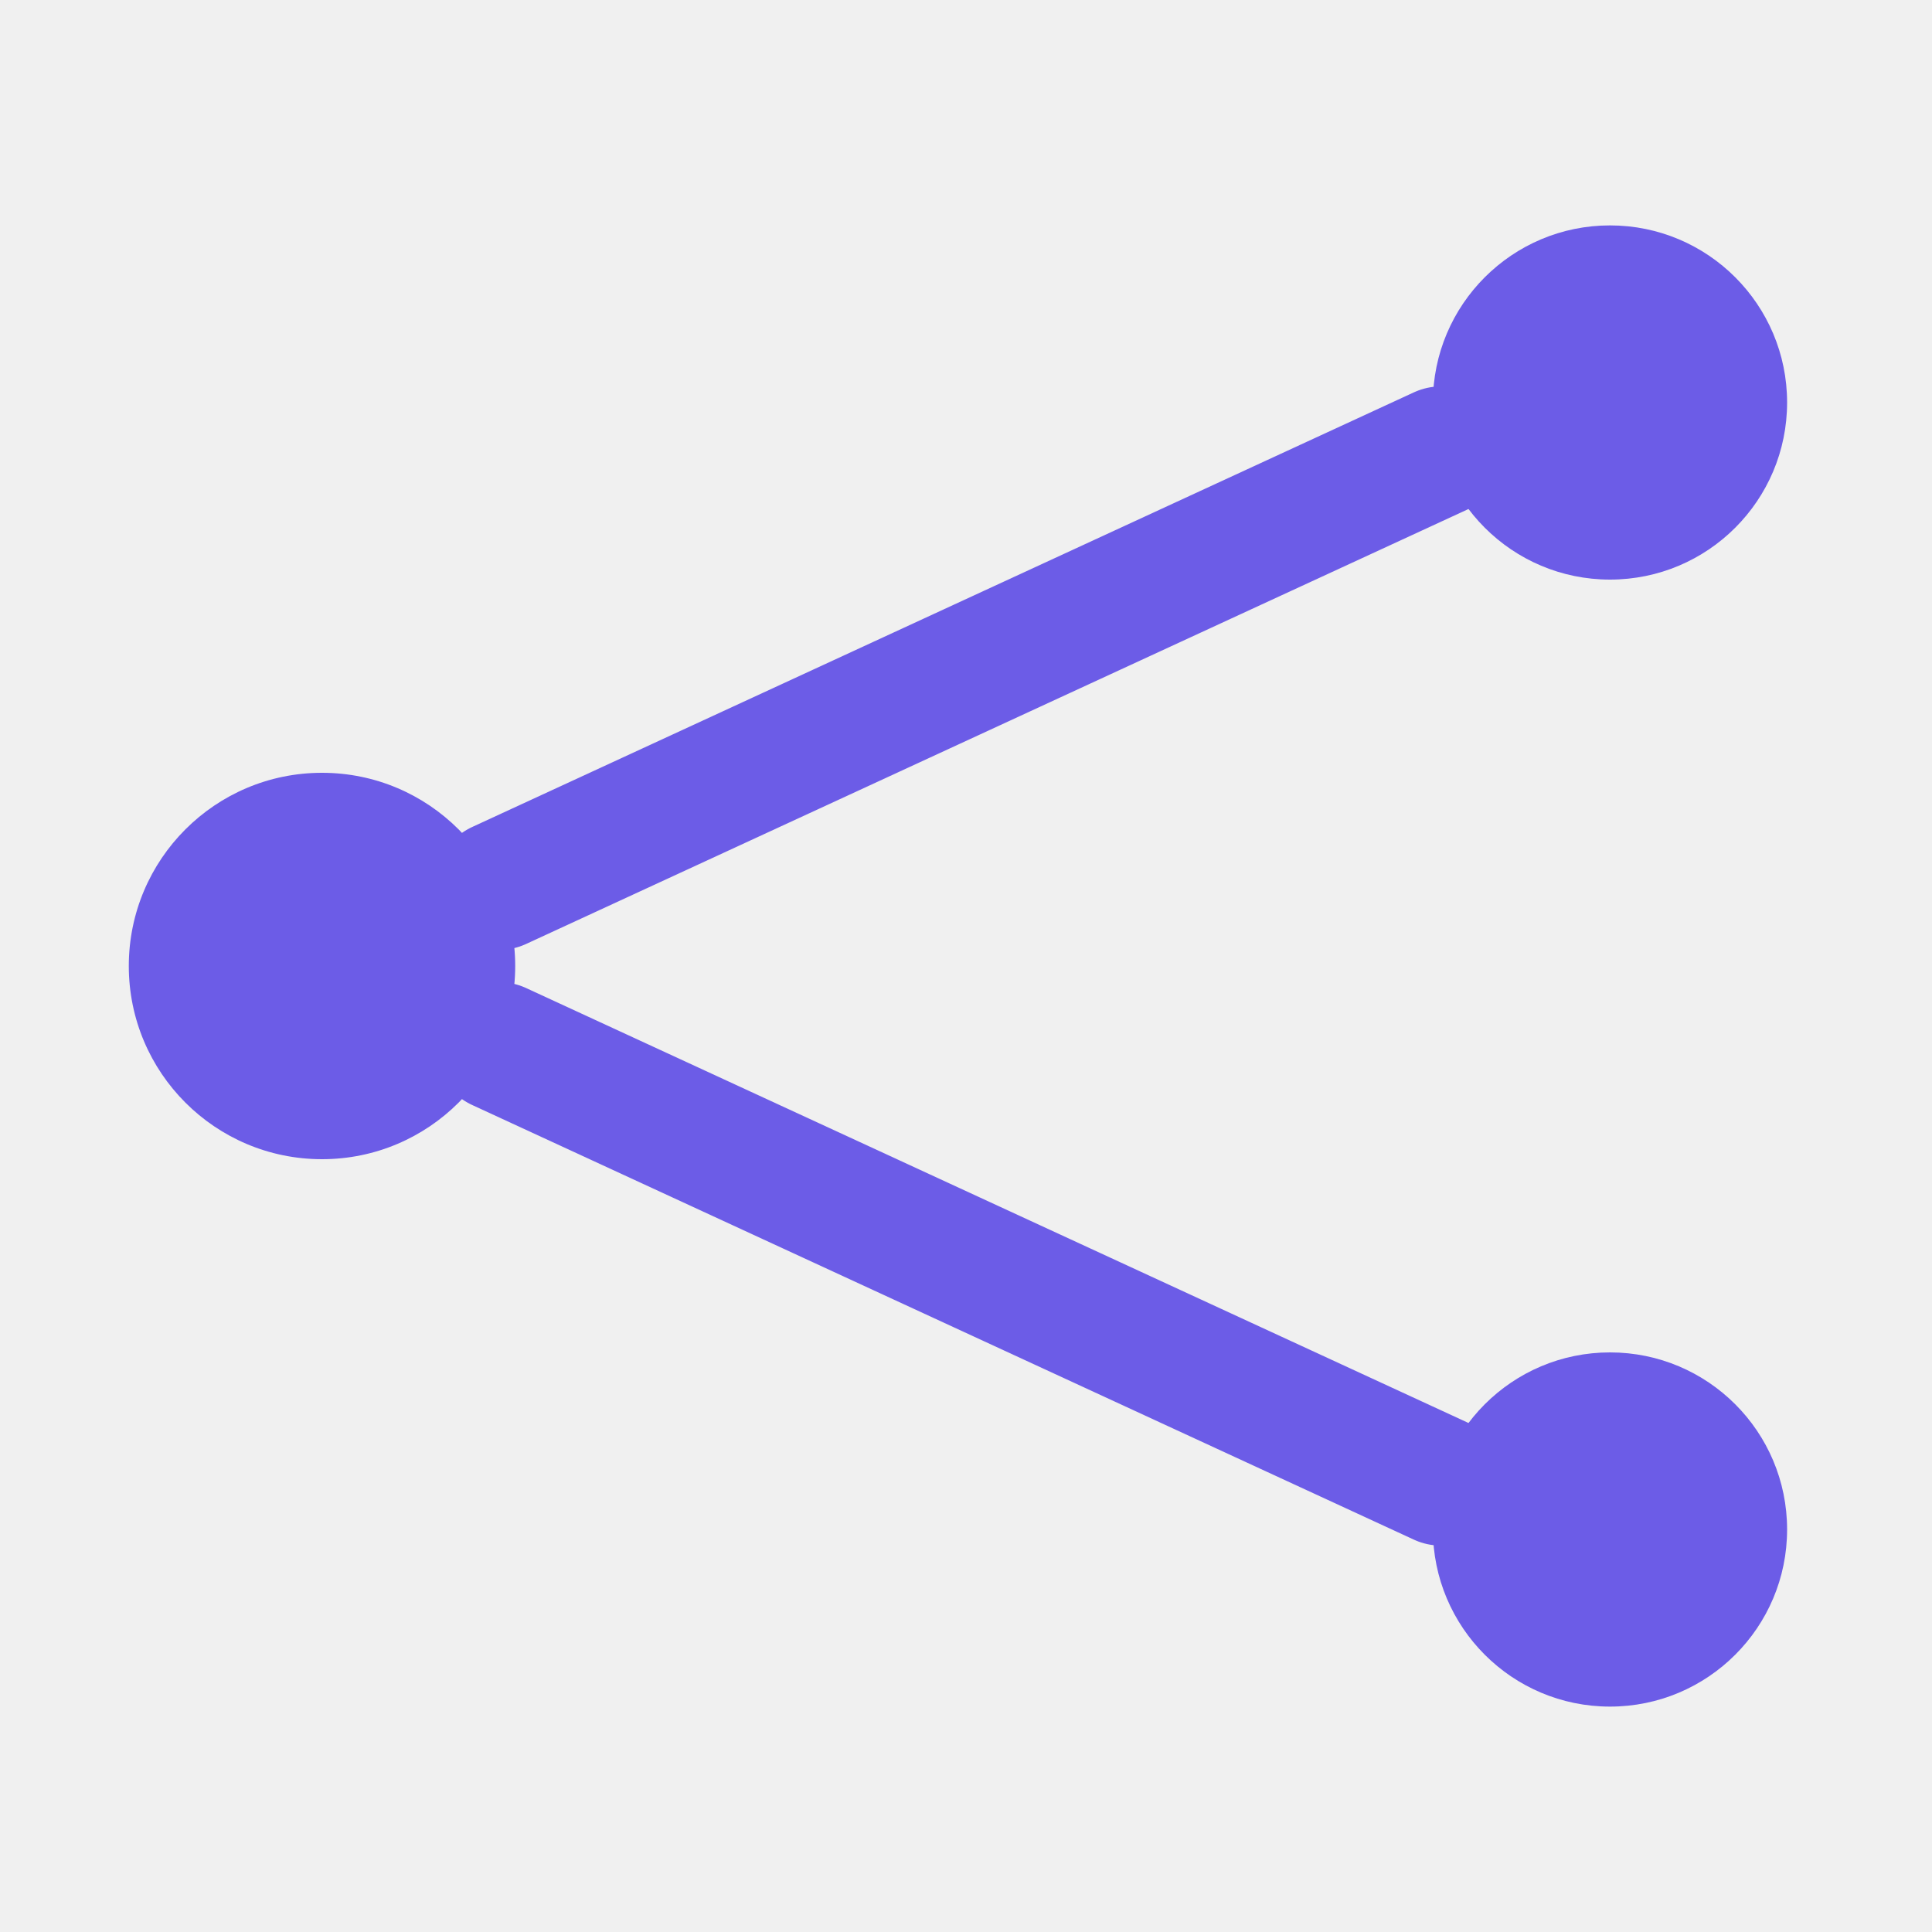
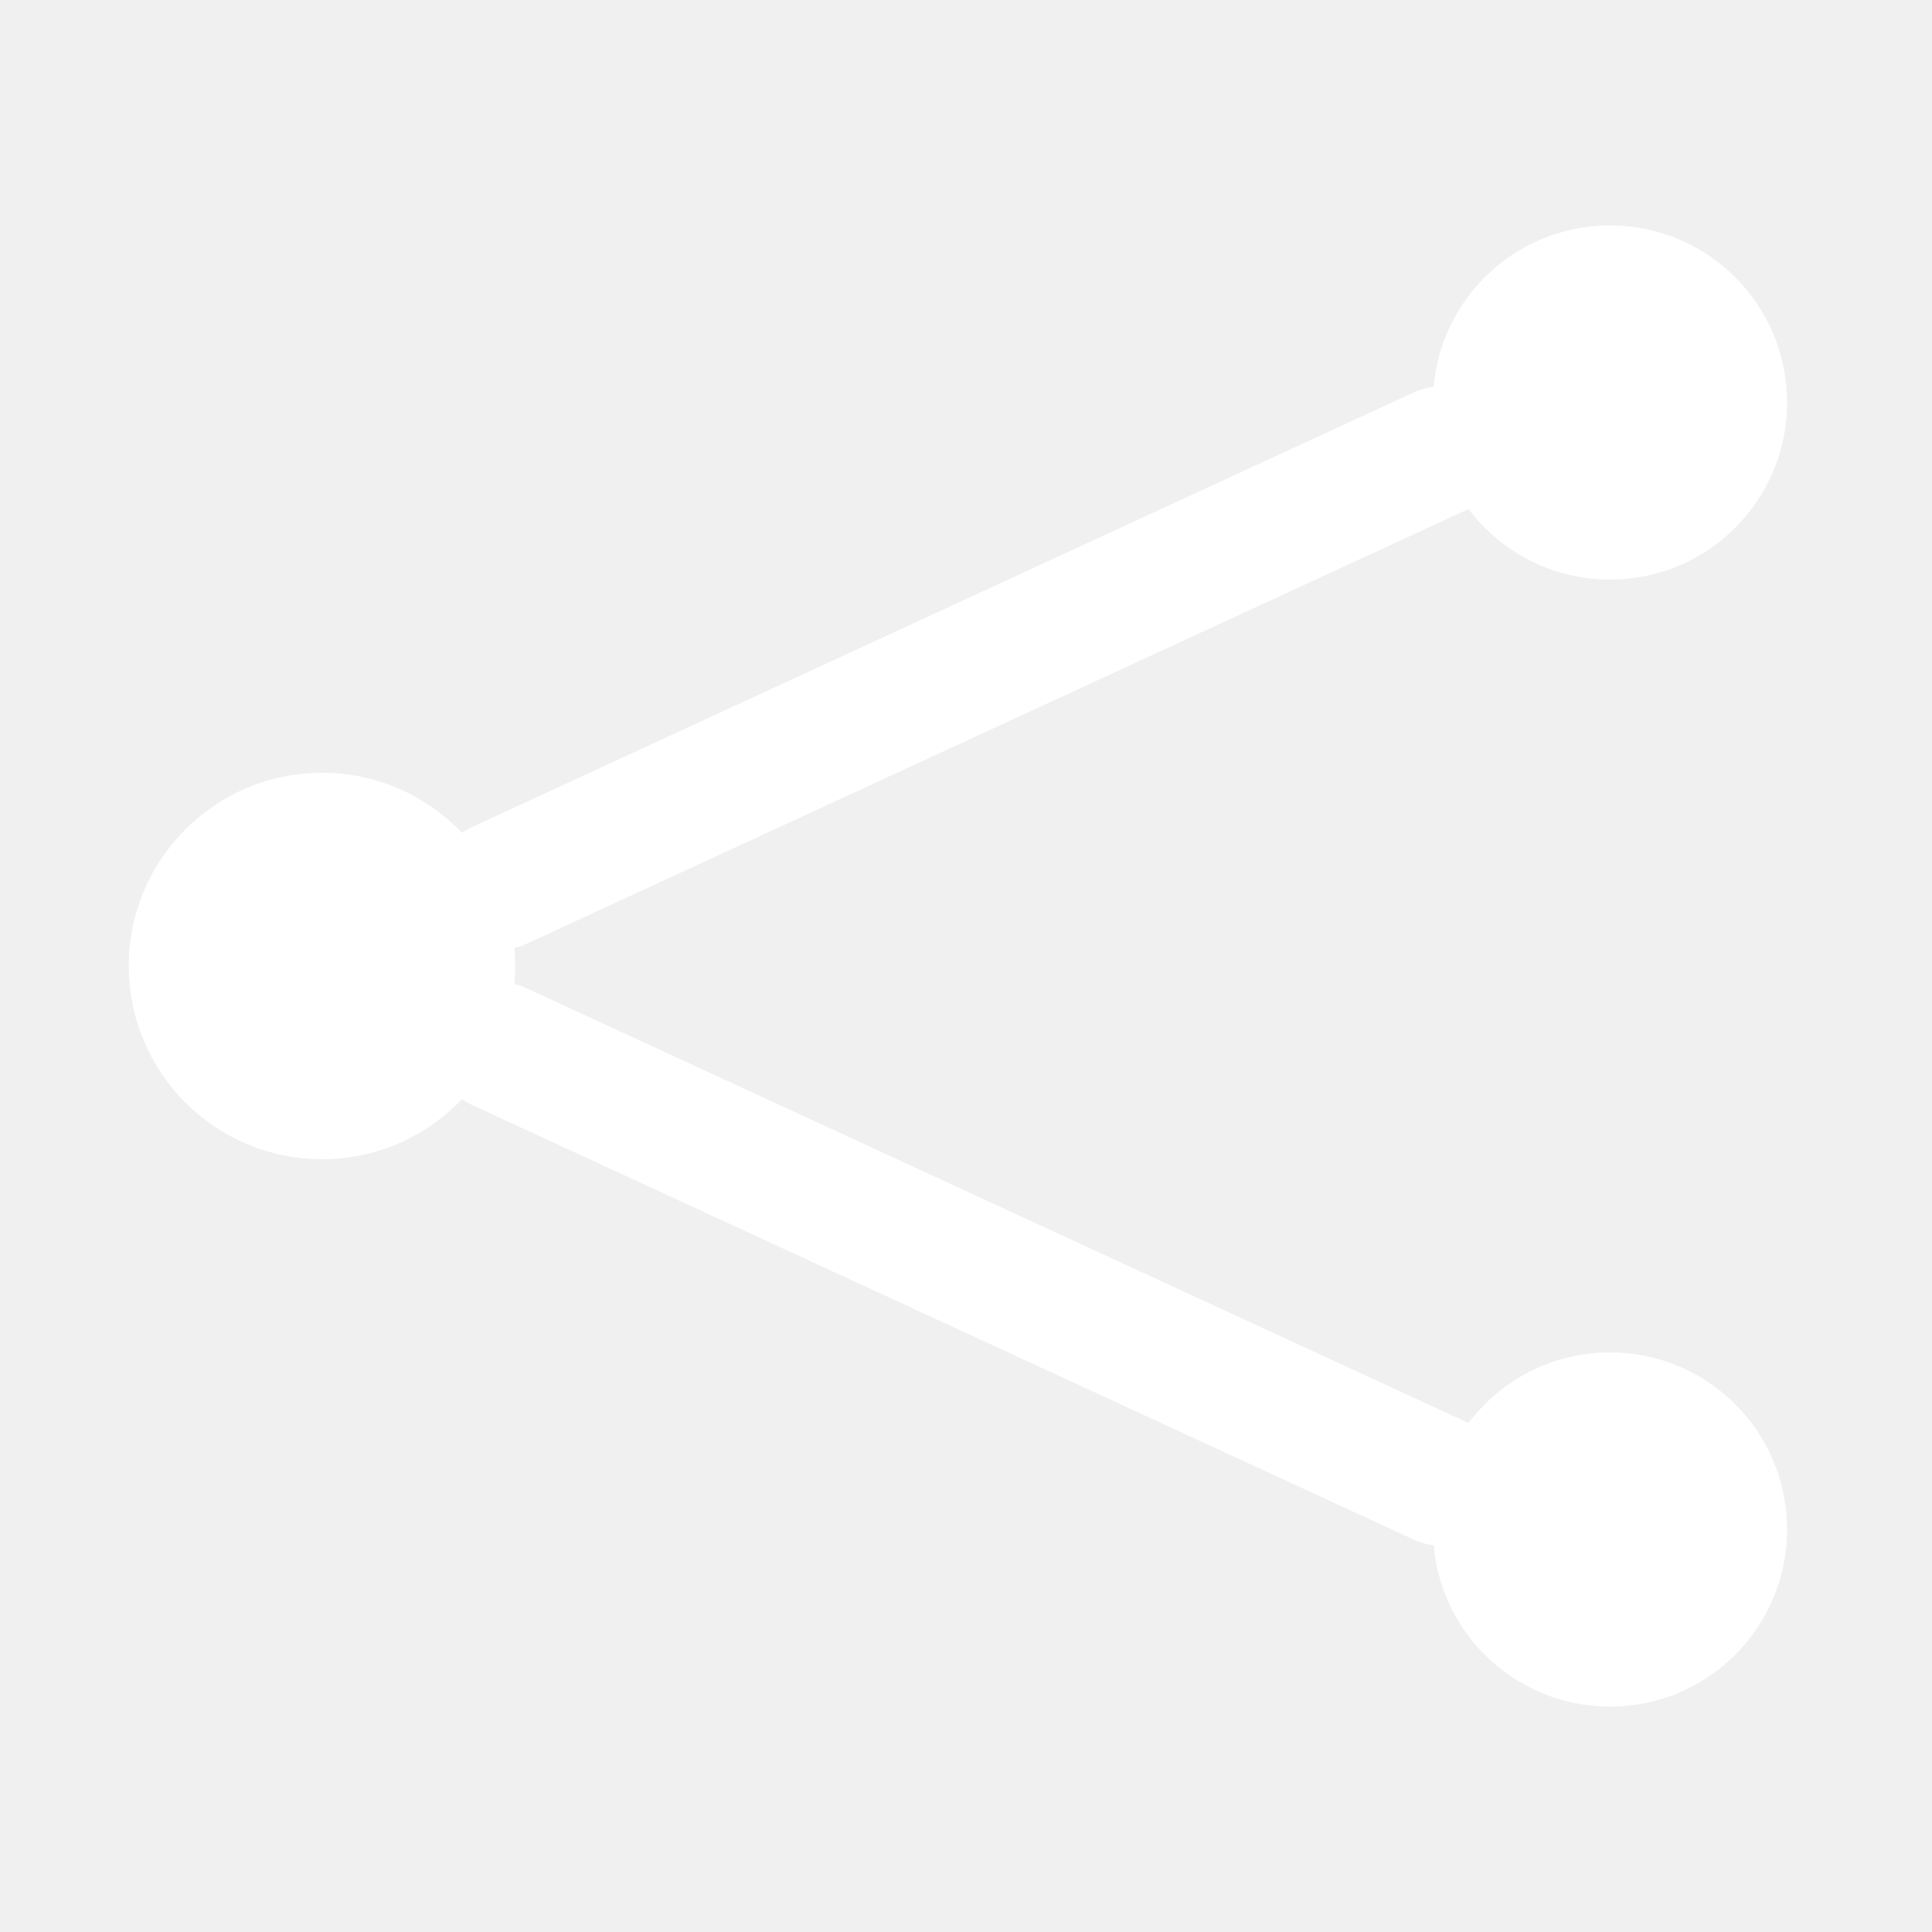
<svg xmlns="http://www.w3.org/2000/svg" version="1.1" viewBox="0 0 24 24" width="24" height="24">
-   <circle cx="4" cy="12" r="2.4" fill="#6C5CE7" />
-   <circle cx="20" cy="5" r="2.2" fill="#6C5CE7" />
-   <circle cx="20" cy="19" r="2.2" fill="#6C5CE7" />
-   <path d="M6.2 11 L17.9 5.6" stroke="#6C5CE7" stroke-width="1.6" stroke-linecap="round" fill="none" />
-   <path d="M6.2 13 L17.9 18.4" stroke="#6C5CE7" stroke-width="1.6" stroke-linecap="round" fill="none" />
+   <circle cx="4" cy="12" r="2.4" fill="#FFFFFF" />
+   <circle cx="20" cy="5" r="2.2" fill="#FFFFFF" />
+   <circle cx="20" cy="19" r="2.2" fill="#FFFFFF" />
+   <path d="M6.2 11 L17.9 5.6" stroke="#FFFFFF" stroke-width="1.6" stroke-linecap="round" fill="none" />
+   <path d="M6.2 13 L17.9 18.4" stroke="#FFFFFF" stroke-width="1.6" stroke-linecap="round" fill="none" />
</svg>
